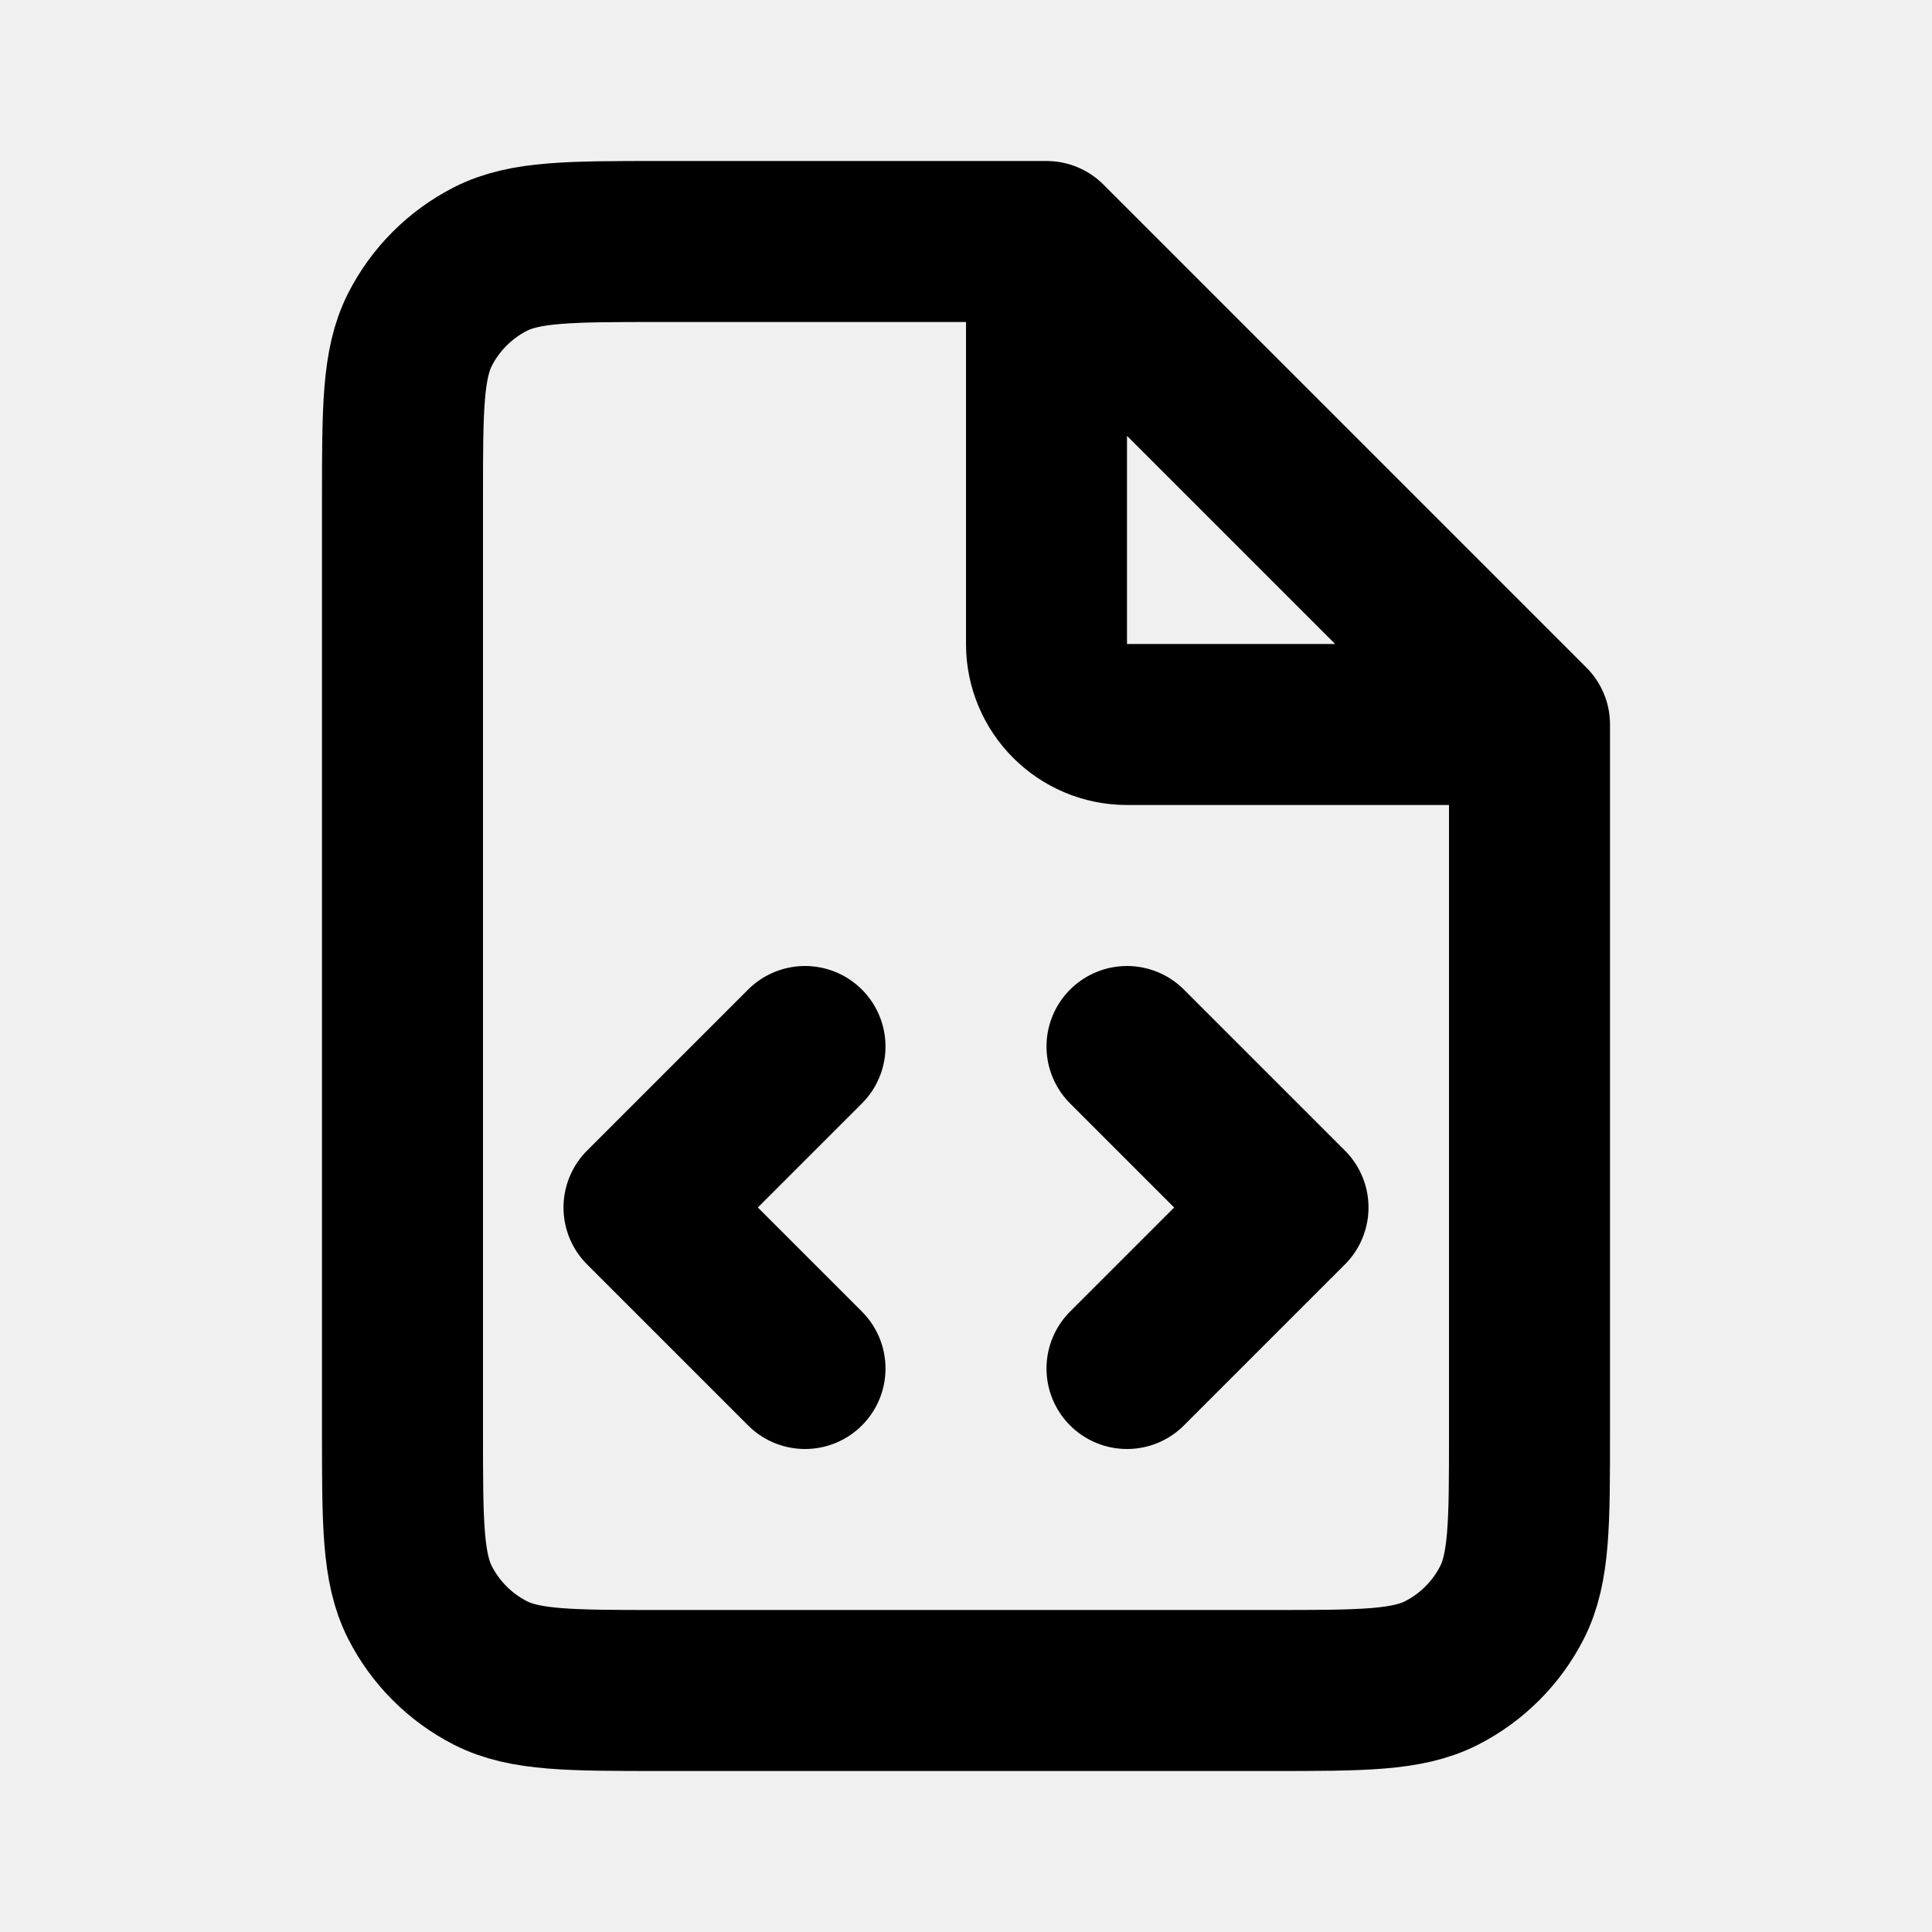
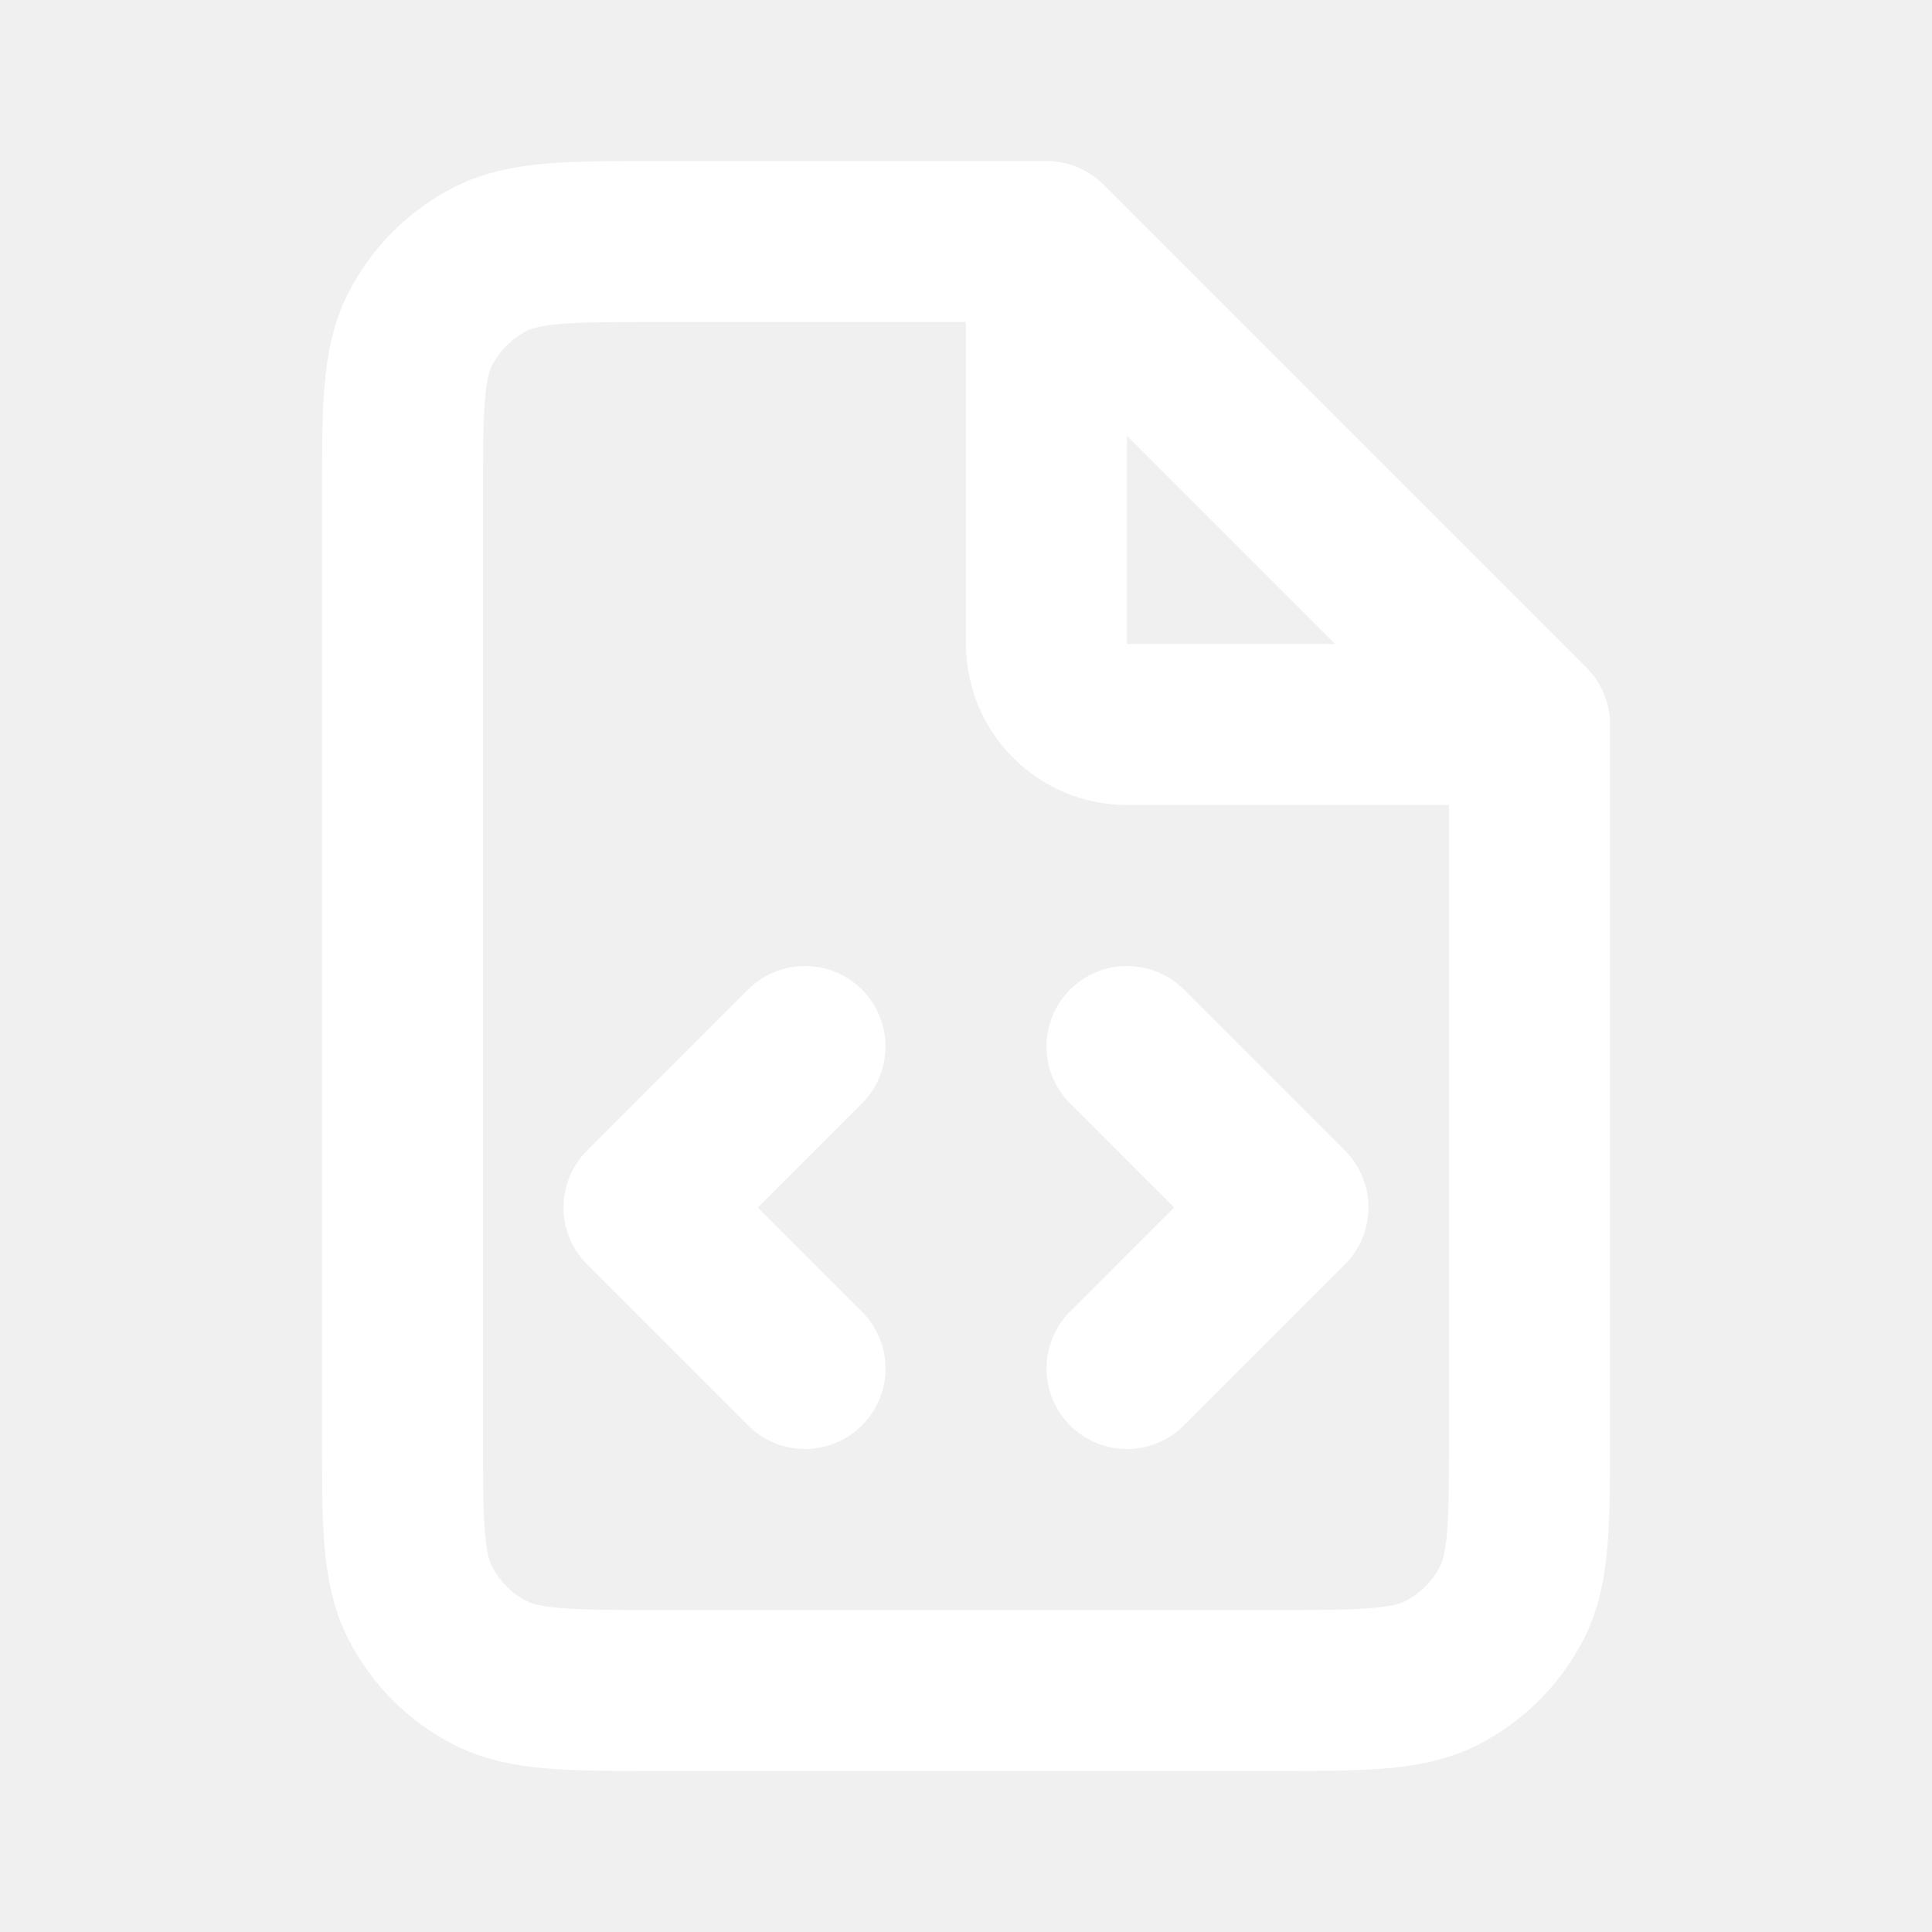
<svg xmlns="http://www.w3.org/2000/svg" width="800px" height="800px" viewBox="0 0 24 24" fill="none">
-   <path d="M10 17L8 15L10 13M14 13L16 15L14 17M13 3H8.2C7.08 3 6.52 3 6.092 3.218C5.716 3.41 5.41 3.716 5.218 4.092C5 4.52 5 5.08 5 6.2V17.8C5 18.92 5 19.48 5.218 19.908C5.41 20.284 5.716 20.59 6.092 20.782C6.52 21 7.08 21 8.2 21H15.8C16.92 21 17.48 21 17.908 20.782C18.284 20.59 18.59 20.284 18.782 19.908C19 19.48 19 18.92 19 17.8V9M13 3L19 9M13 3V8C13 8.552 13.448 9 14 9H19" stroke="#000000" stroke-width="2" stroke-linecap="round" stroke-linejoin="round" />
+   <path d="M10 17L8 15L10 13M14 13L16 15L14 17M13 3H8.2C7.08 3 6.52 3 6.092 3.218C5.716 3.41 5.41 3.716 5.218 4.092C5 4.52 5 5.08 5 6.2V17.8C5 18.92 5 19.48 5.218 19.908C5.41 20.284 5.716 20.59 6.092 20.782C6.52 21 7.08 21 8.2 21H15.8C16.92 21 17.48 21 17.908 20.782C18.284 20.59 18.59 20.284 18.782 19.908C19 19.48 19 18.92 19 17.8V9M13 3L19 9M13 3V8C13 8.552 13.448 9 14 9H19" stroke="#ffffff" stroke-width="2" stroke-linecap="round" stroke-linejoin="round" />
</svg>
